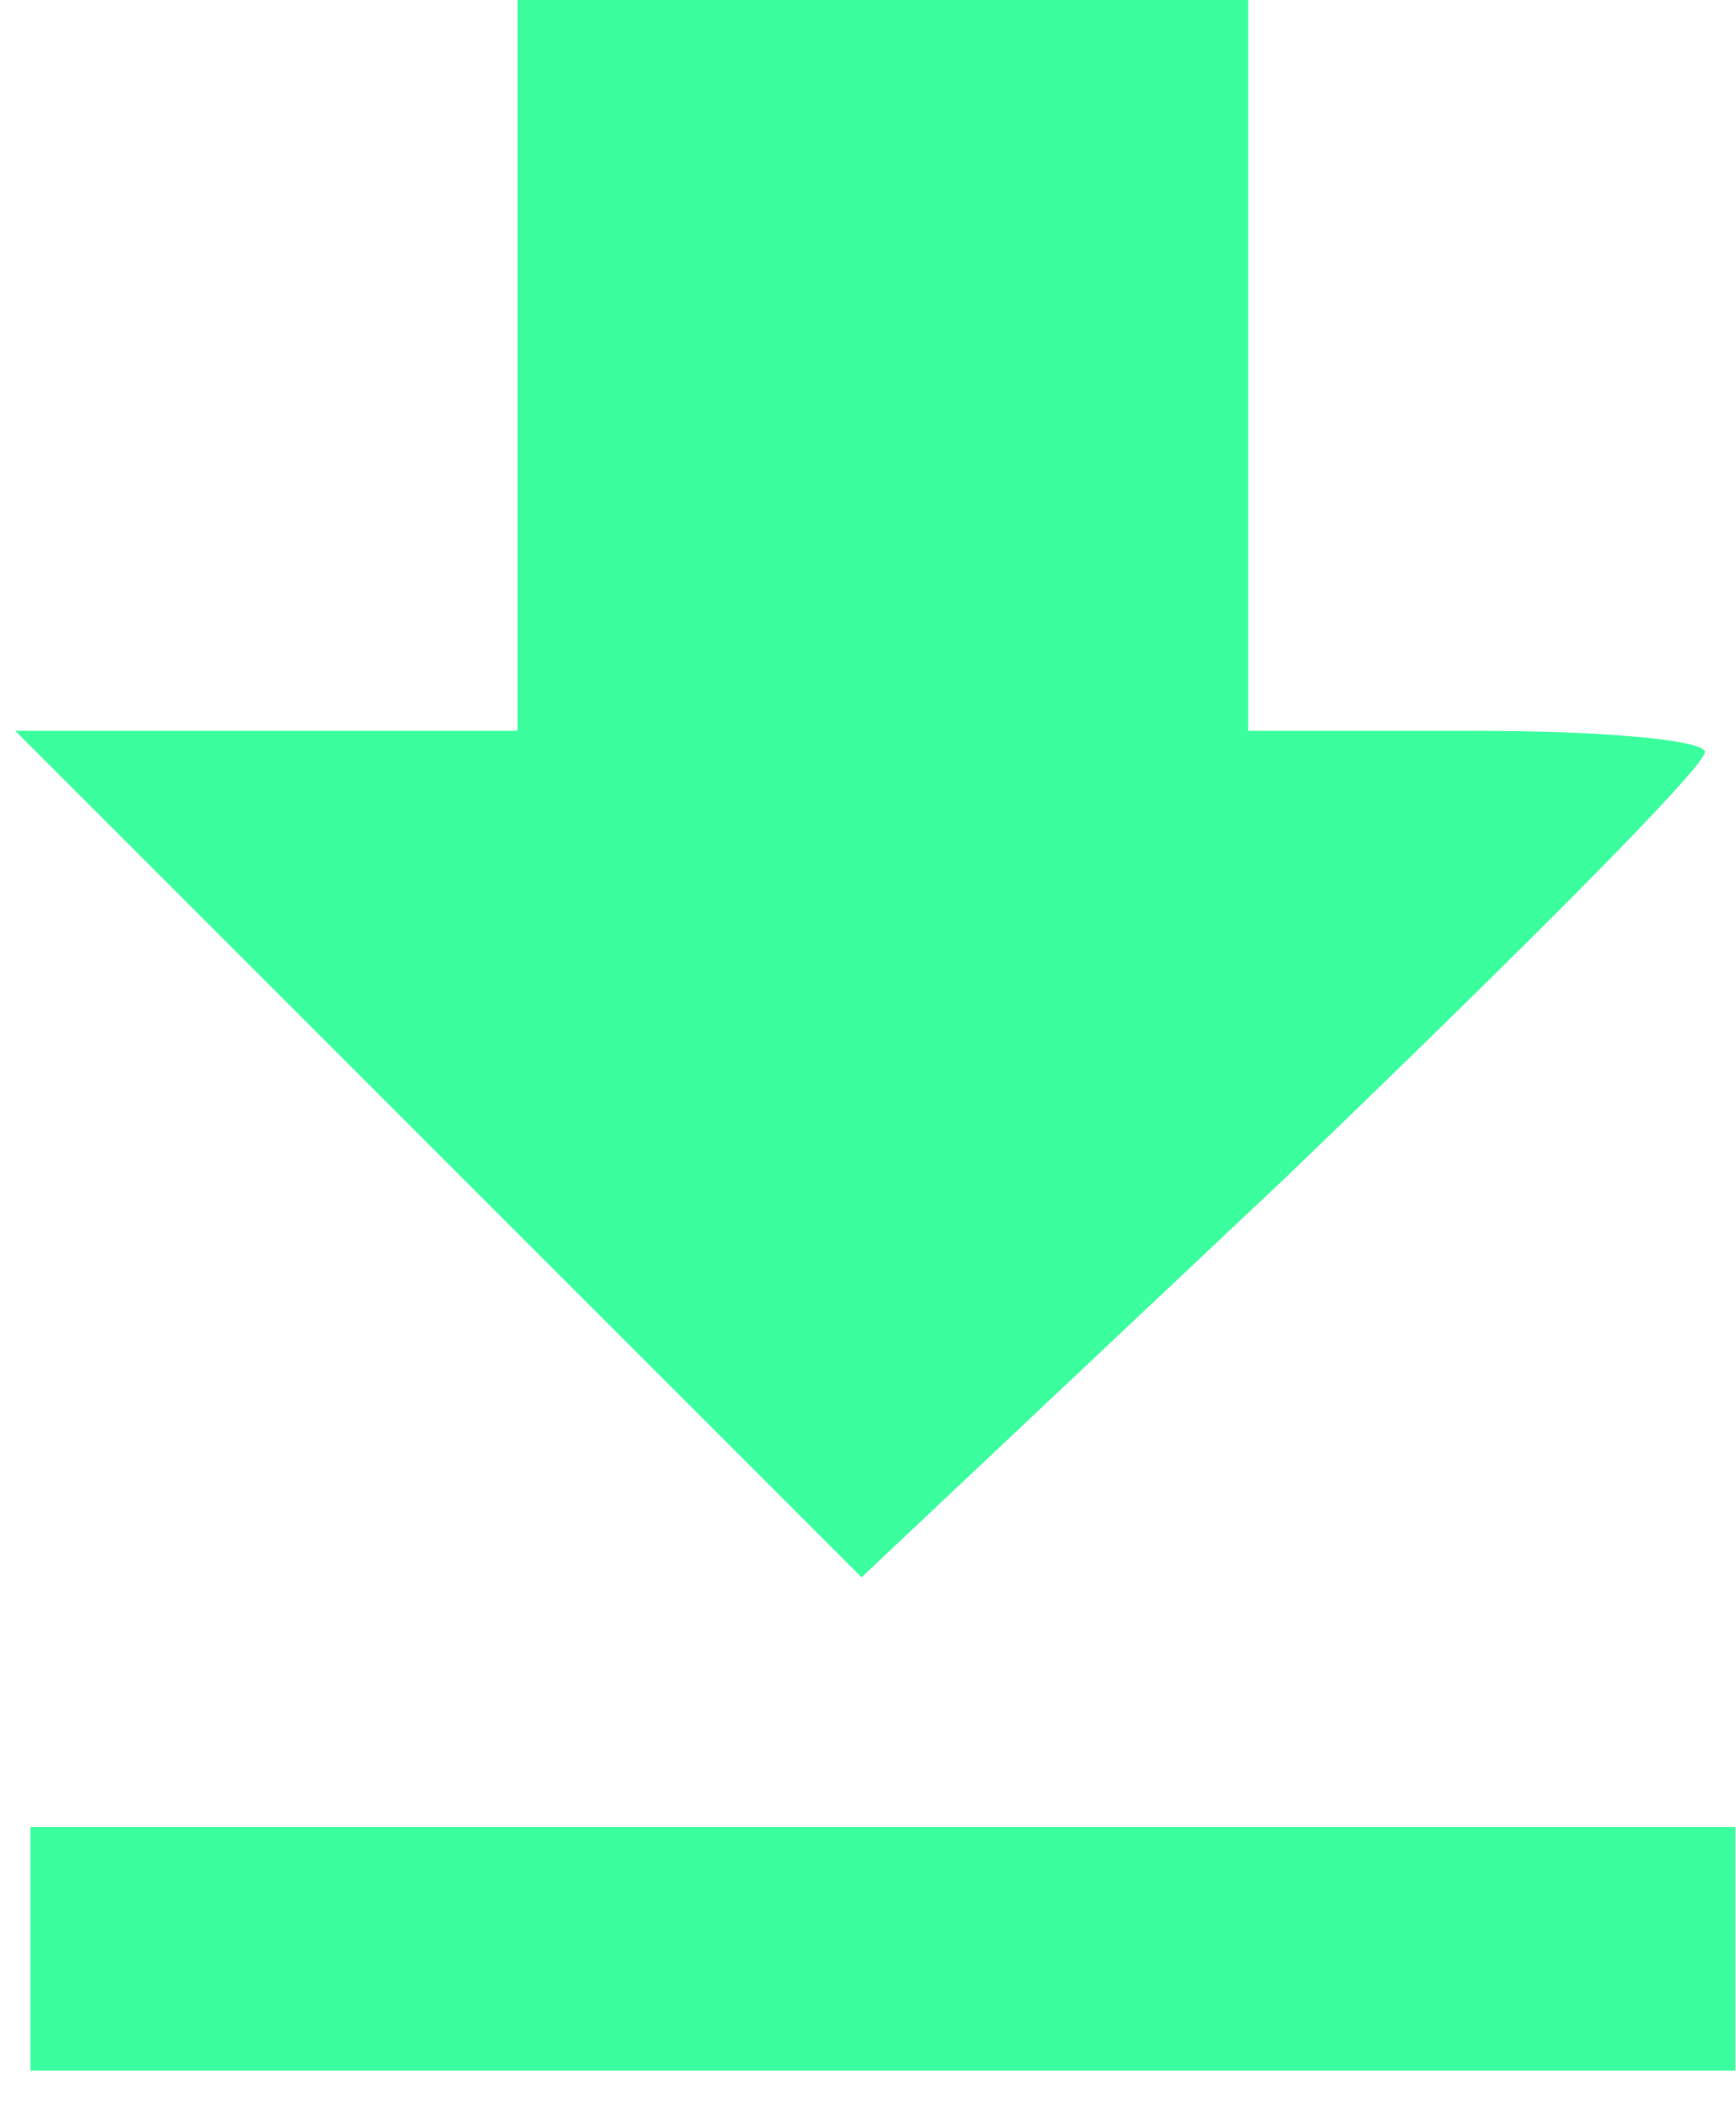
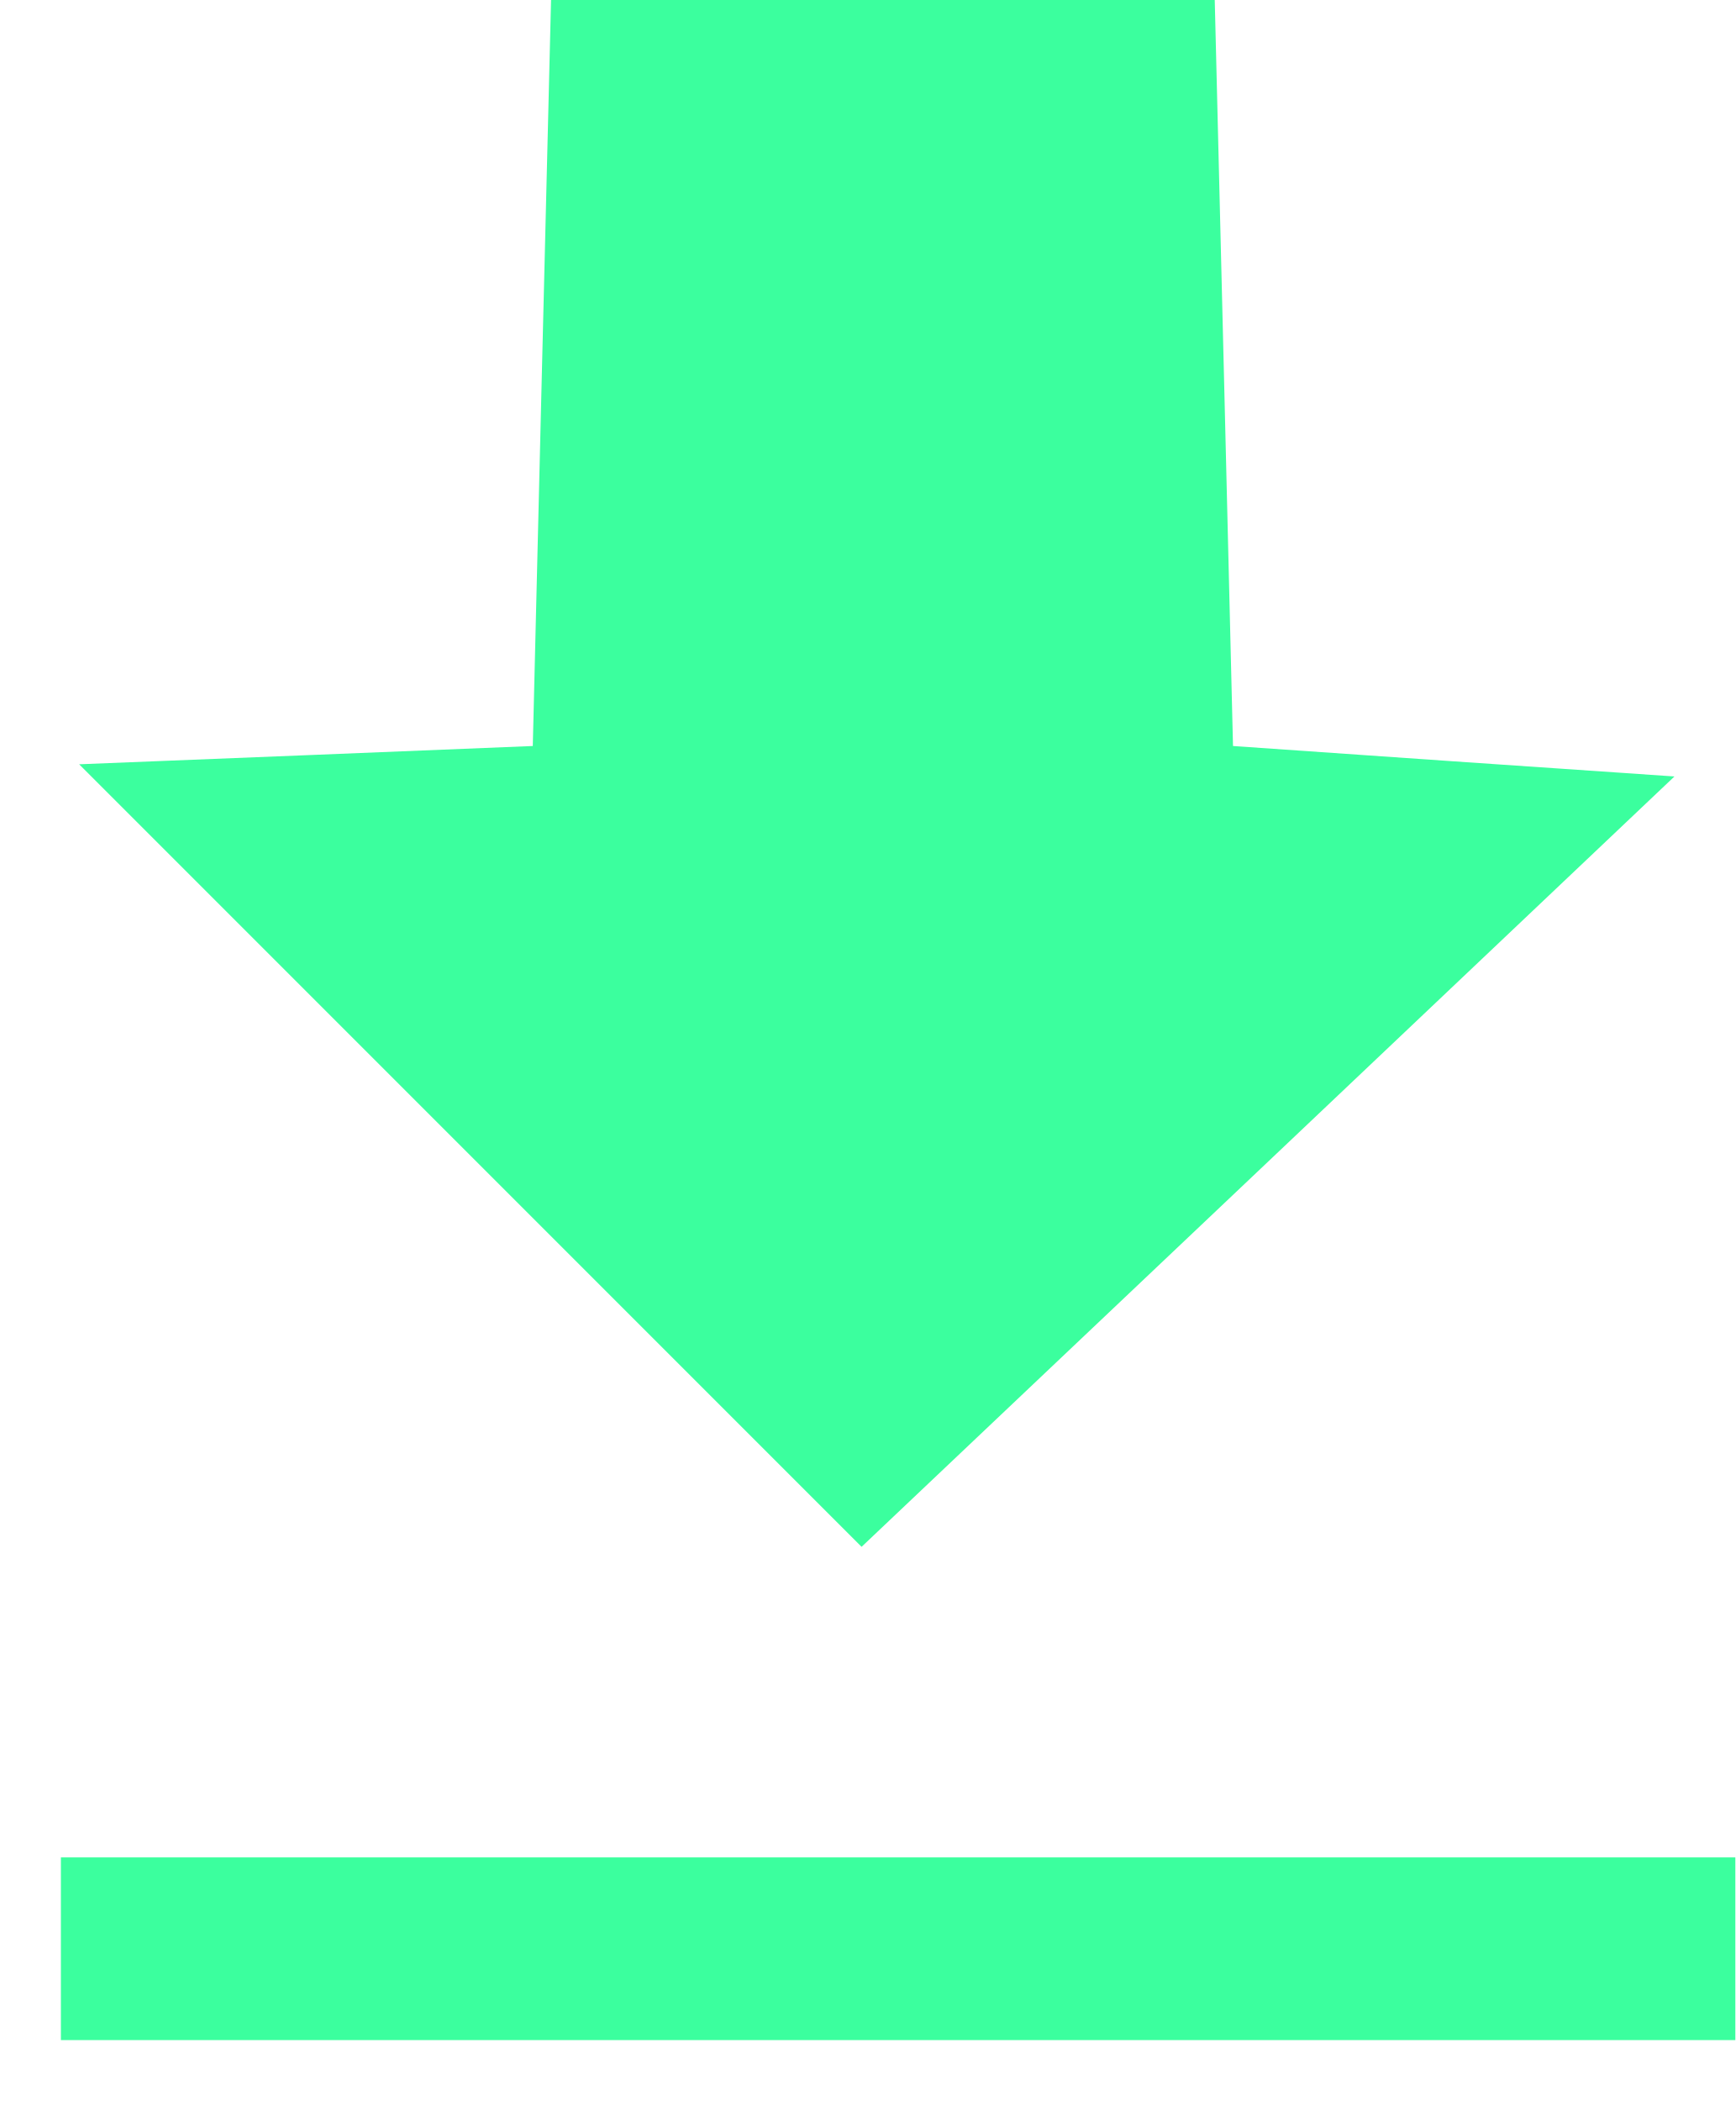
<svg xmlns="http://www.w3.org/2000/svg" viewBox="0 0 57 69" preserveAspectRatio="xMidYMid meet">
  <g transform="translate(0,69) scale(0.1,-0.1)" fill="#3bff9e">
-     <path d="M170 570 l0 -120 -82 0 -83 0 139 -139 139 -139 139 131 c76 73 138 135 138 140 0 4 -34 7 -75 7 l-75 0 0 120 0 120 -120 0 -120 0 0 -120z M10 50 l0 -40 280 0 280 0 0 40 0 40 -280 0 -280 0 0 -40z" />
+     <path d="M178 568 l-3 -123 -74 -3 -75 -3 129 -129 128 -128 133 126 134 127 -73 5 -72 5 -3 123 -3 122 -109 0 -109 0 -3 -122z M20 50 l0 -30 275 0 275 0 0 30 0 30 -275 0 -275 0 0 -30z" />
  </g>
</svg>
